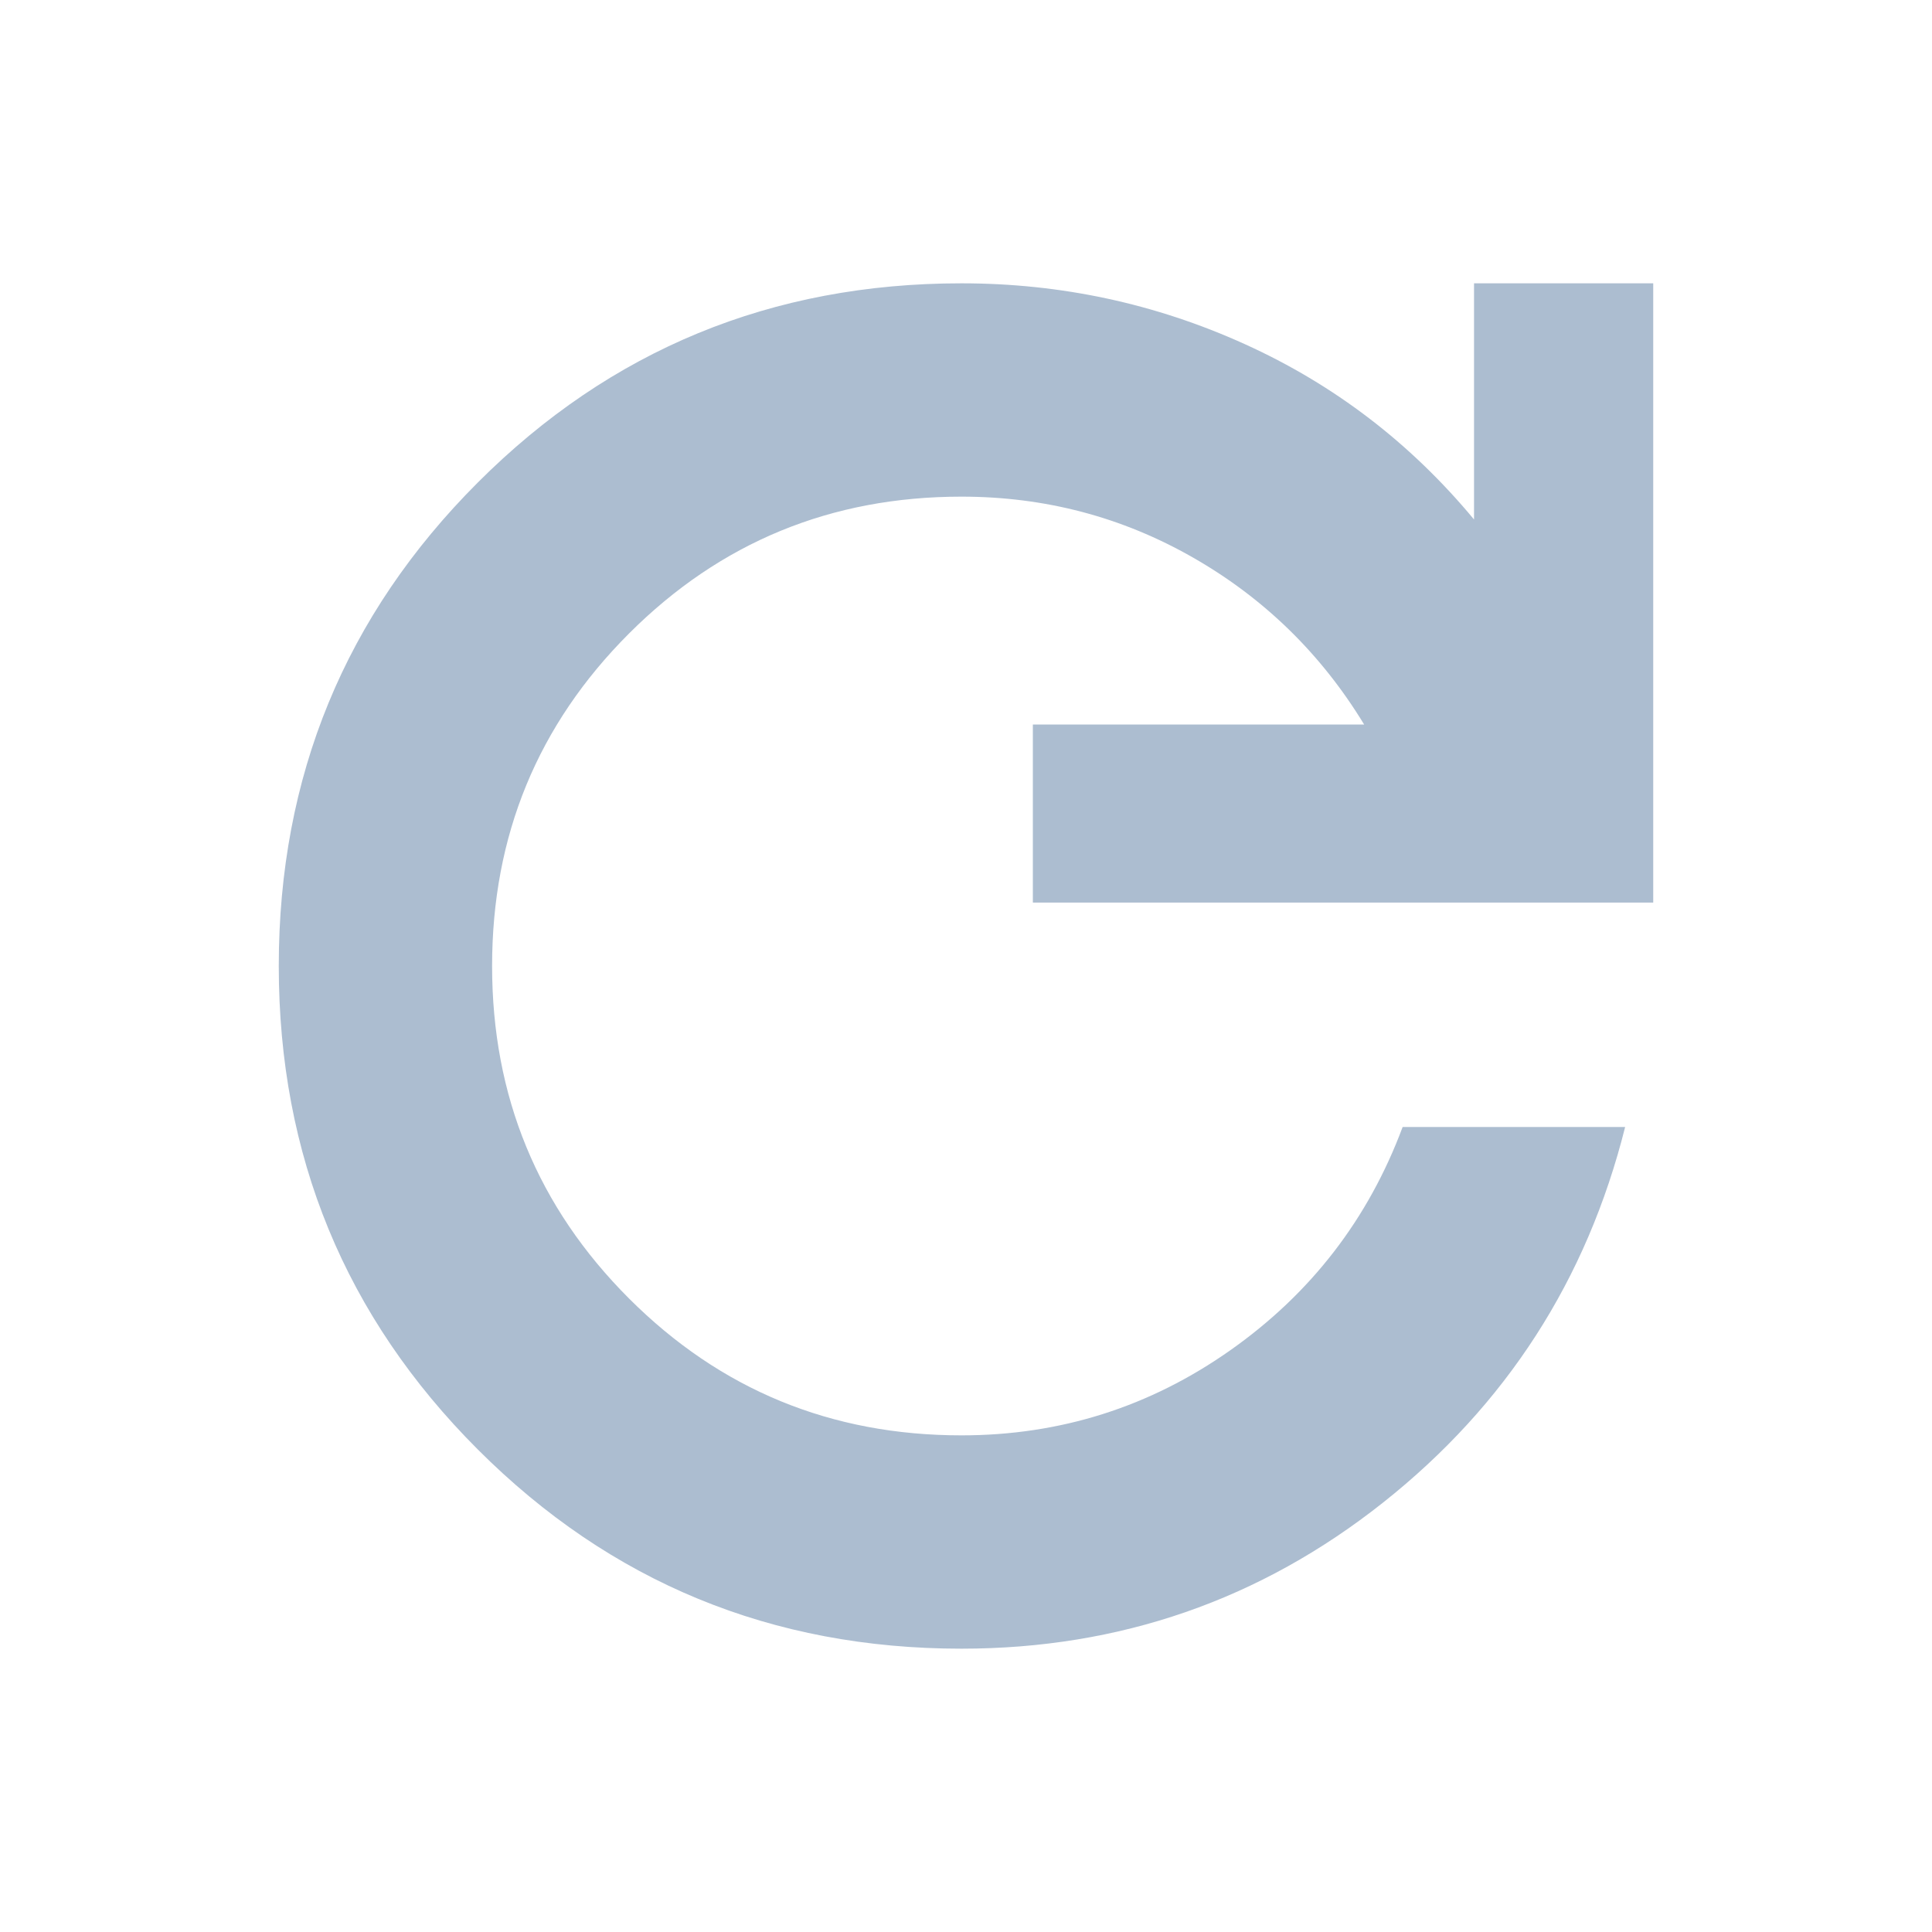
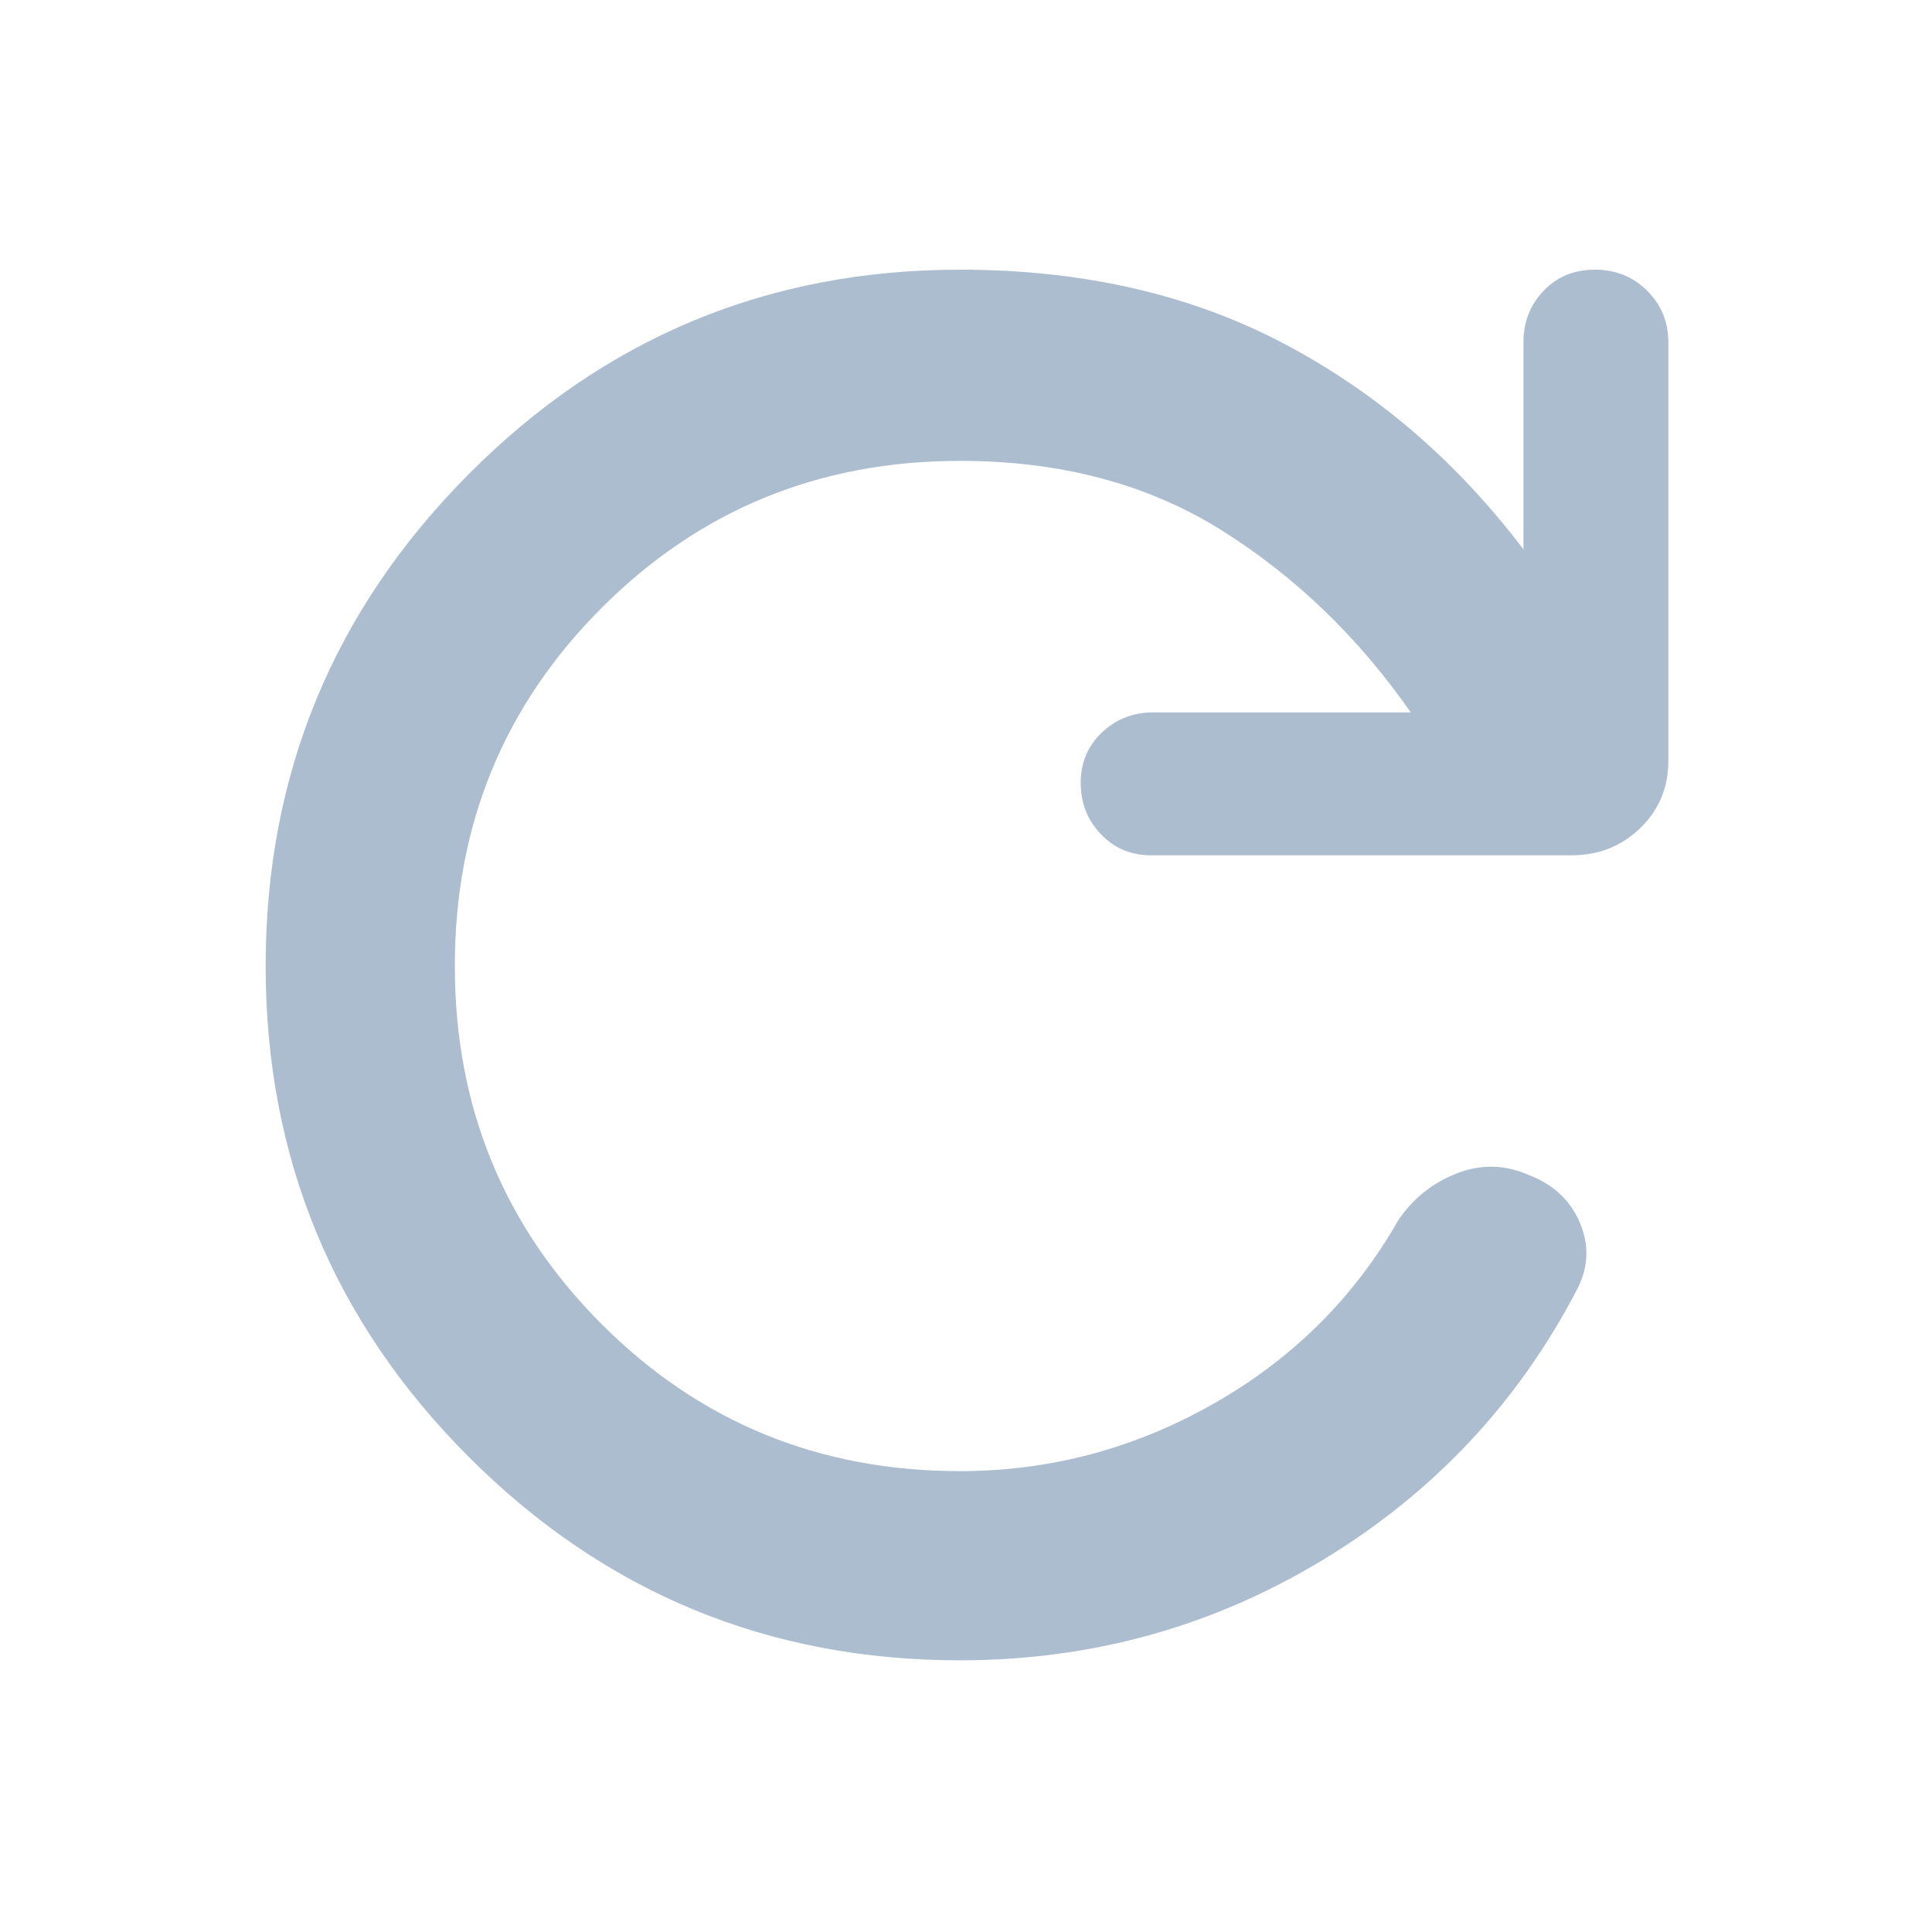
<svg xmlns="http://www.w3.org/2000/svg" height="24px" viewBox="0 -960 960 960" width="24px" fill="#ACBDD0">
-   <path d="M477.74-140.78q-141.35 0-240.28-98.94-98.94-98.93-98.94-240.28t98.94-240.28q98.93-98.94 240.28-98.94 74.09 0 140.76 30.2 66.67 30.19 113.94 87.15v-117.35h89.04v307.7H513.22V-600h164.61q-32-52.61-84.96-82.91-52.96-30.31-115.13-30.31-97.17 0-165.2 68.02-68.02 68.03-68.02 165.2 0 97.17 68.02 165.2 68.03 68.02 165.2 68.02 73.61 0 133.63-42.31 60.02-42.3 85.59-110.91h110.56Q778.96-286.09 687.3-213.43q-91.65 72.65-209.56 72.65Z" />
+   <path d="M477-135q-143 0-244-101T132-480q0-143 101-244.5T477-826q91 0 160.5 36.5T757-687v-103q0-15 10-25.5t25.5-10.5q15.5 0 26 10.5T829-790v208q0 20-14 33.5T781-535H572q-15 0-25-10.5T537-571q0-15 10.5-25t25.5-10h128q-39-56-94-90.5T477-731q-105 0-178 73t-73 178q0 105 73 178t178 73q67 0 126-33.5t92-91.5q11-16 29-23t36 1q18 7 25 23.5t-1 32.5q-44 85-126.5 135T477-135Z" />
</svg>
